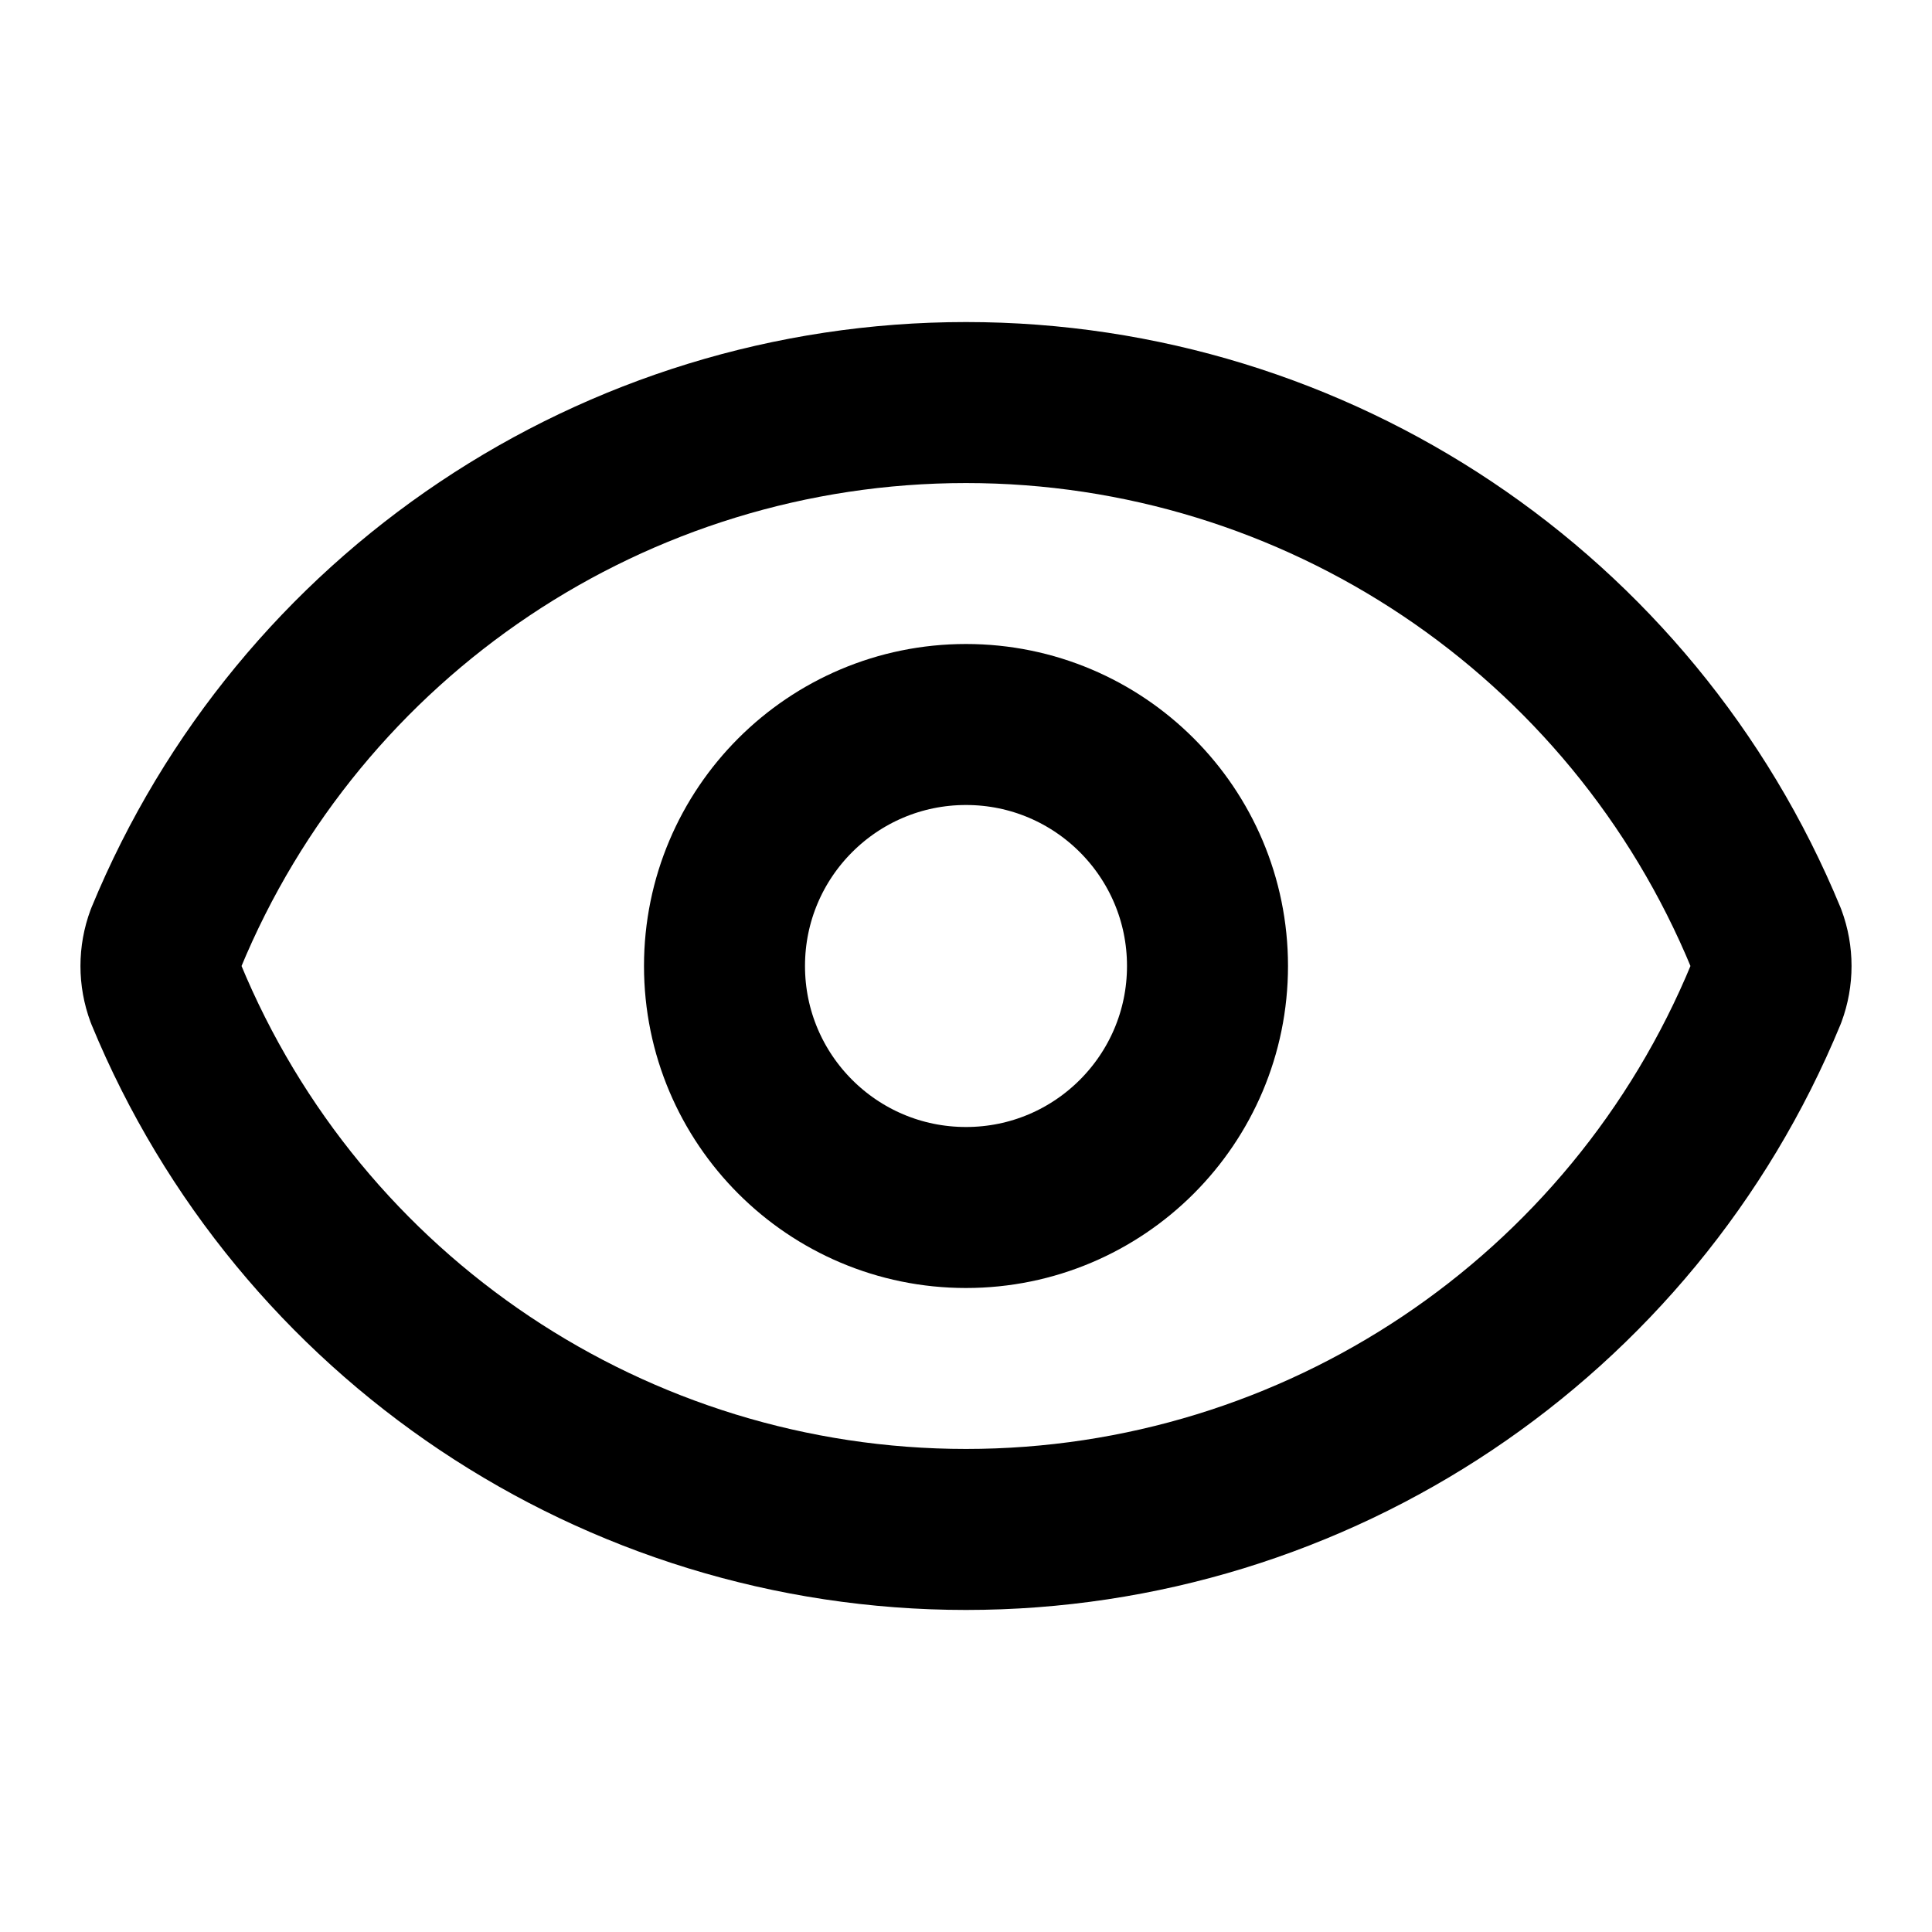
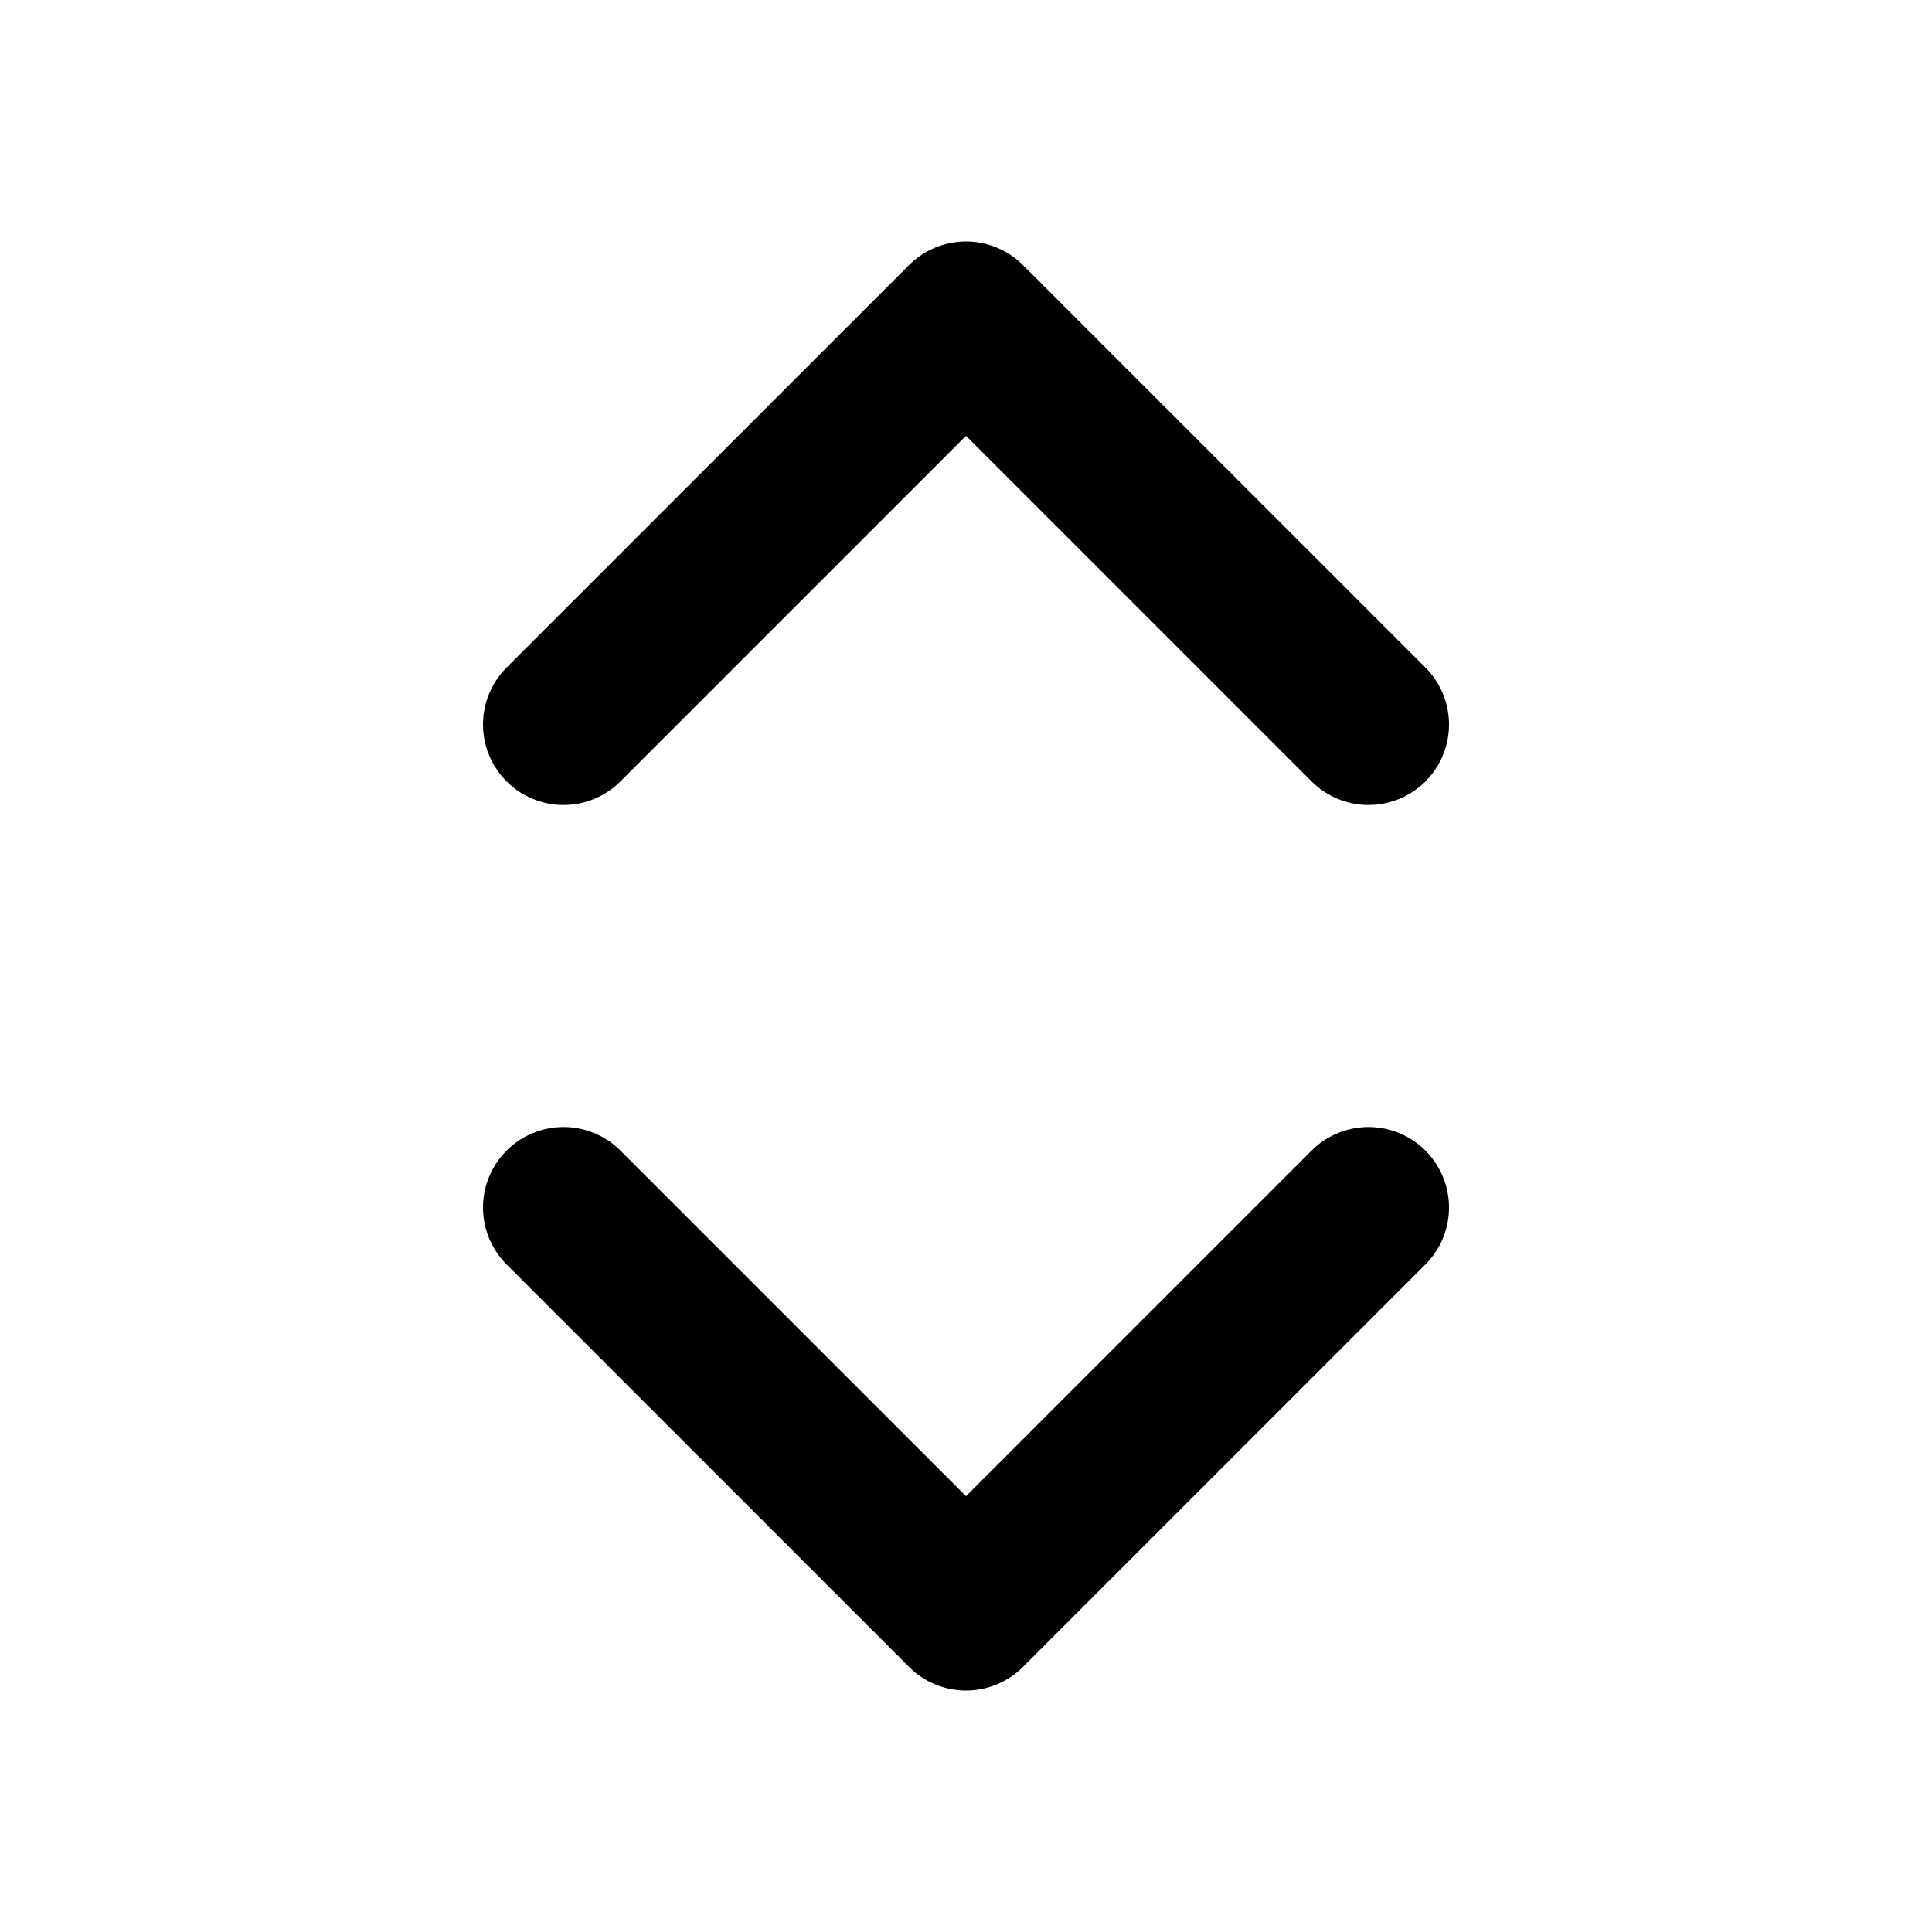
- <svg xmlns="http://www.w3.org/2000/svg" class="lucide lucide-eye" width="24" height="24" viewBox="0 0 24 24" fill="none" stroke="currentColor" stroke-width="2" stroke-linecap="round" stroke-linejoin="round">
-   <path d="M2.062 12.348a1 1 0 0 1 0-.696 10.75 10.75 0 0 1 19.876 0 1 1 0 0 1 0 .696 10.75 10.75 0 0 1-19.876 0" />
-   <circle cx="12" cy="12" r="3" />
+ <svg xmlns="http://www.w3.org/2000/svg" class="lucide lucide-chevrons-up-down" width="24" height="24" viewBox="0 0 24 24" fill="none" stroke="currentColor" stroke-width="2" stroke-linecap="round" stroke-linejoin="round">
+   <path d="m7 15 5 5 5-5" />
+   <path d="m7 9 5-5 5 5" />
</svg>
